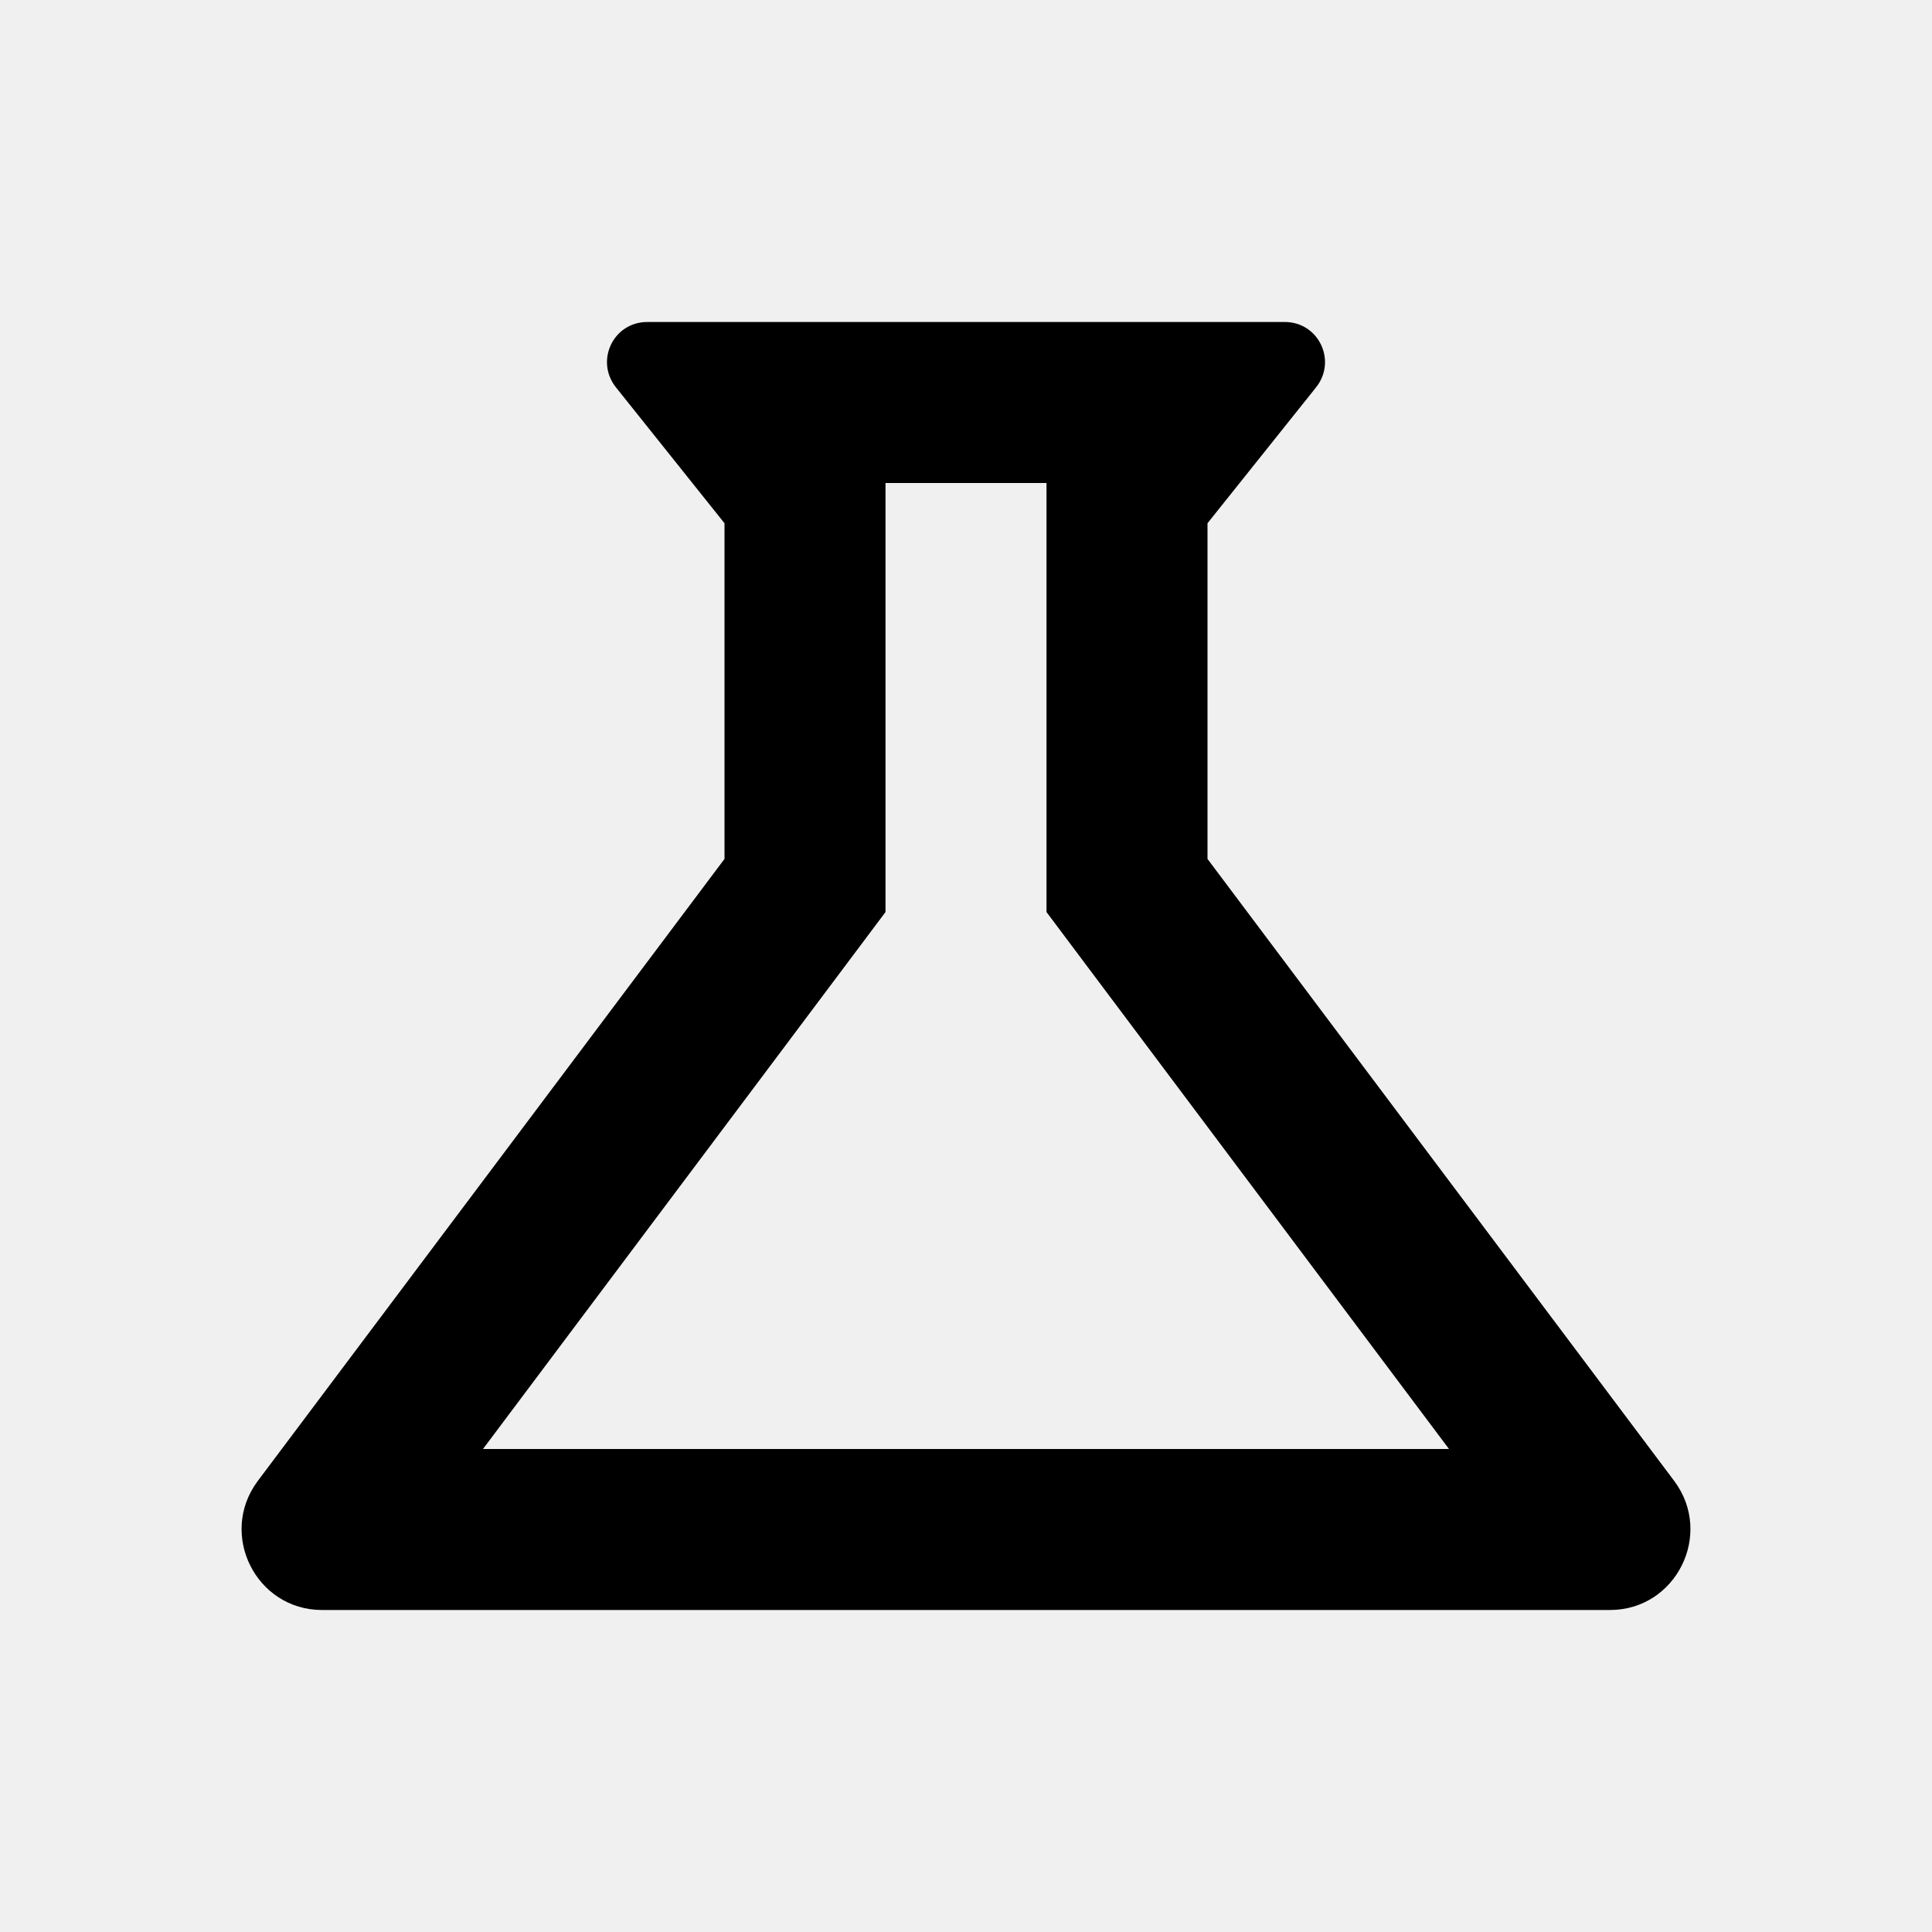
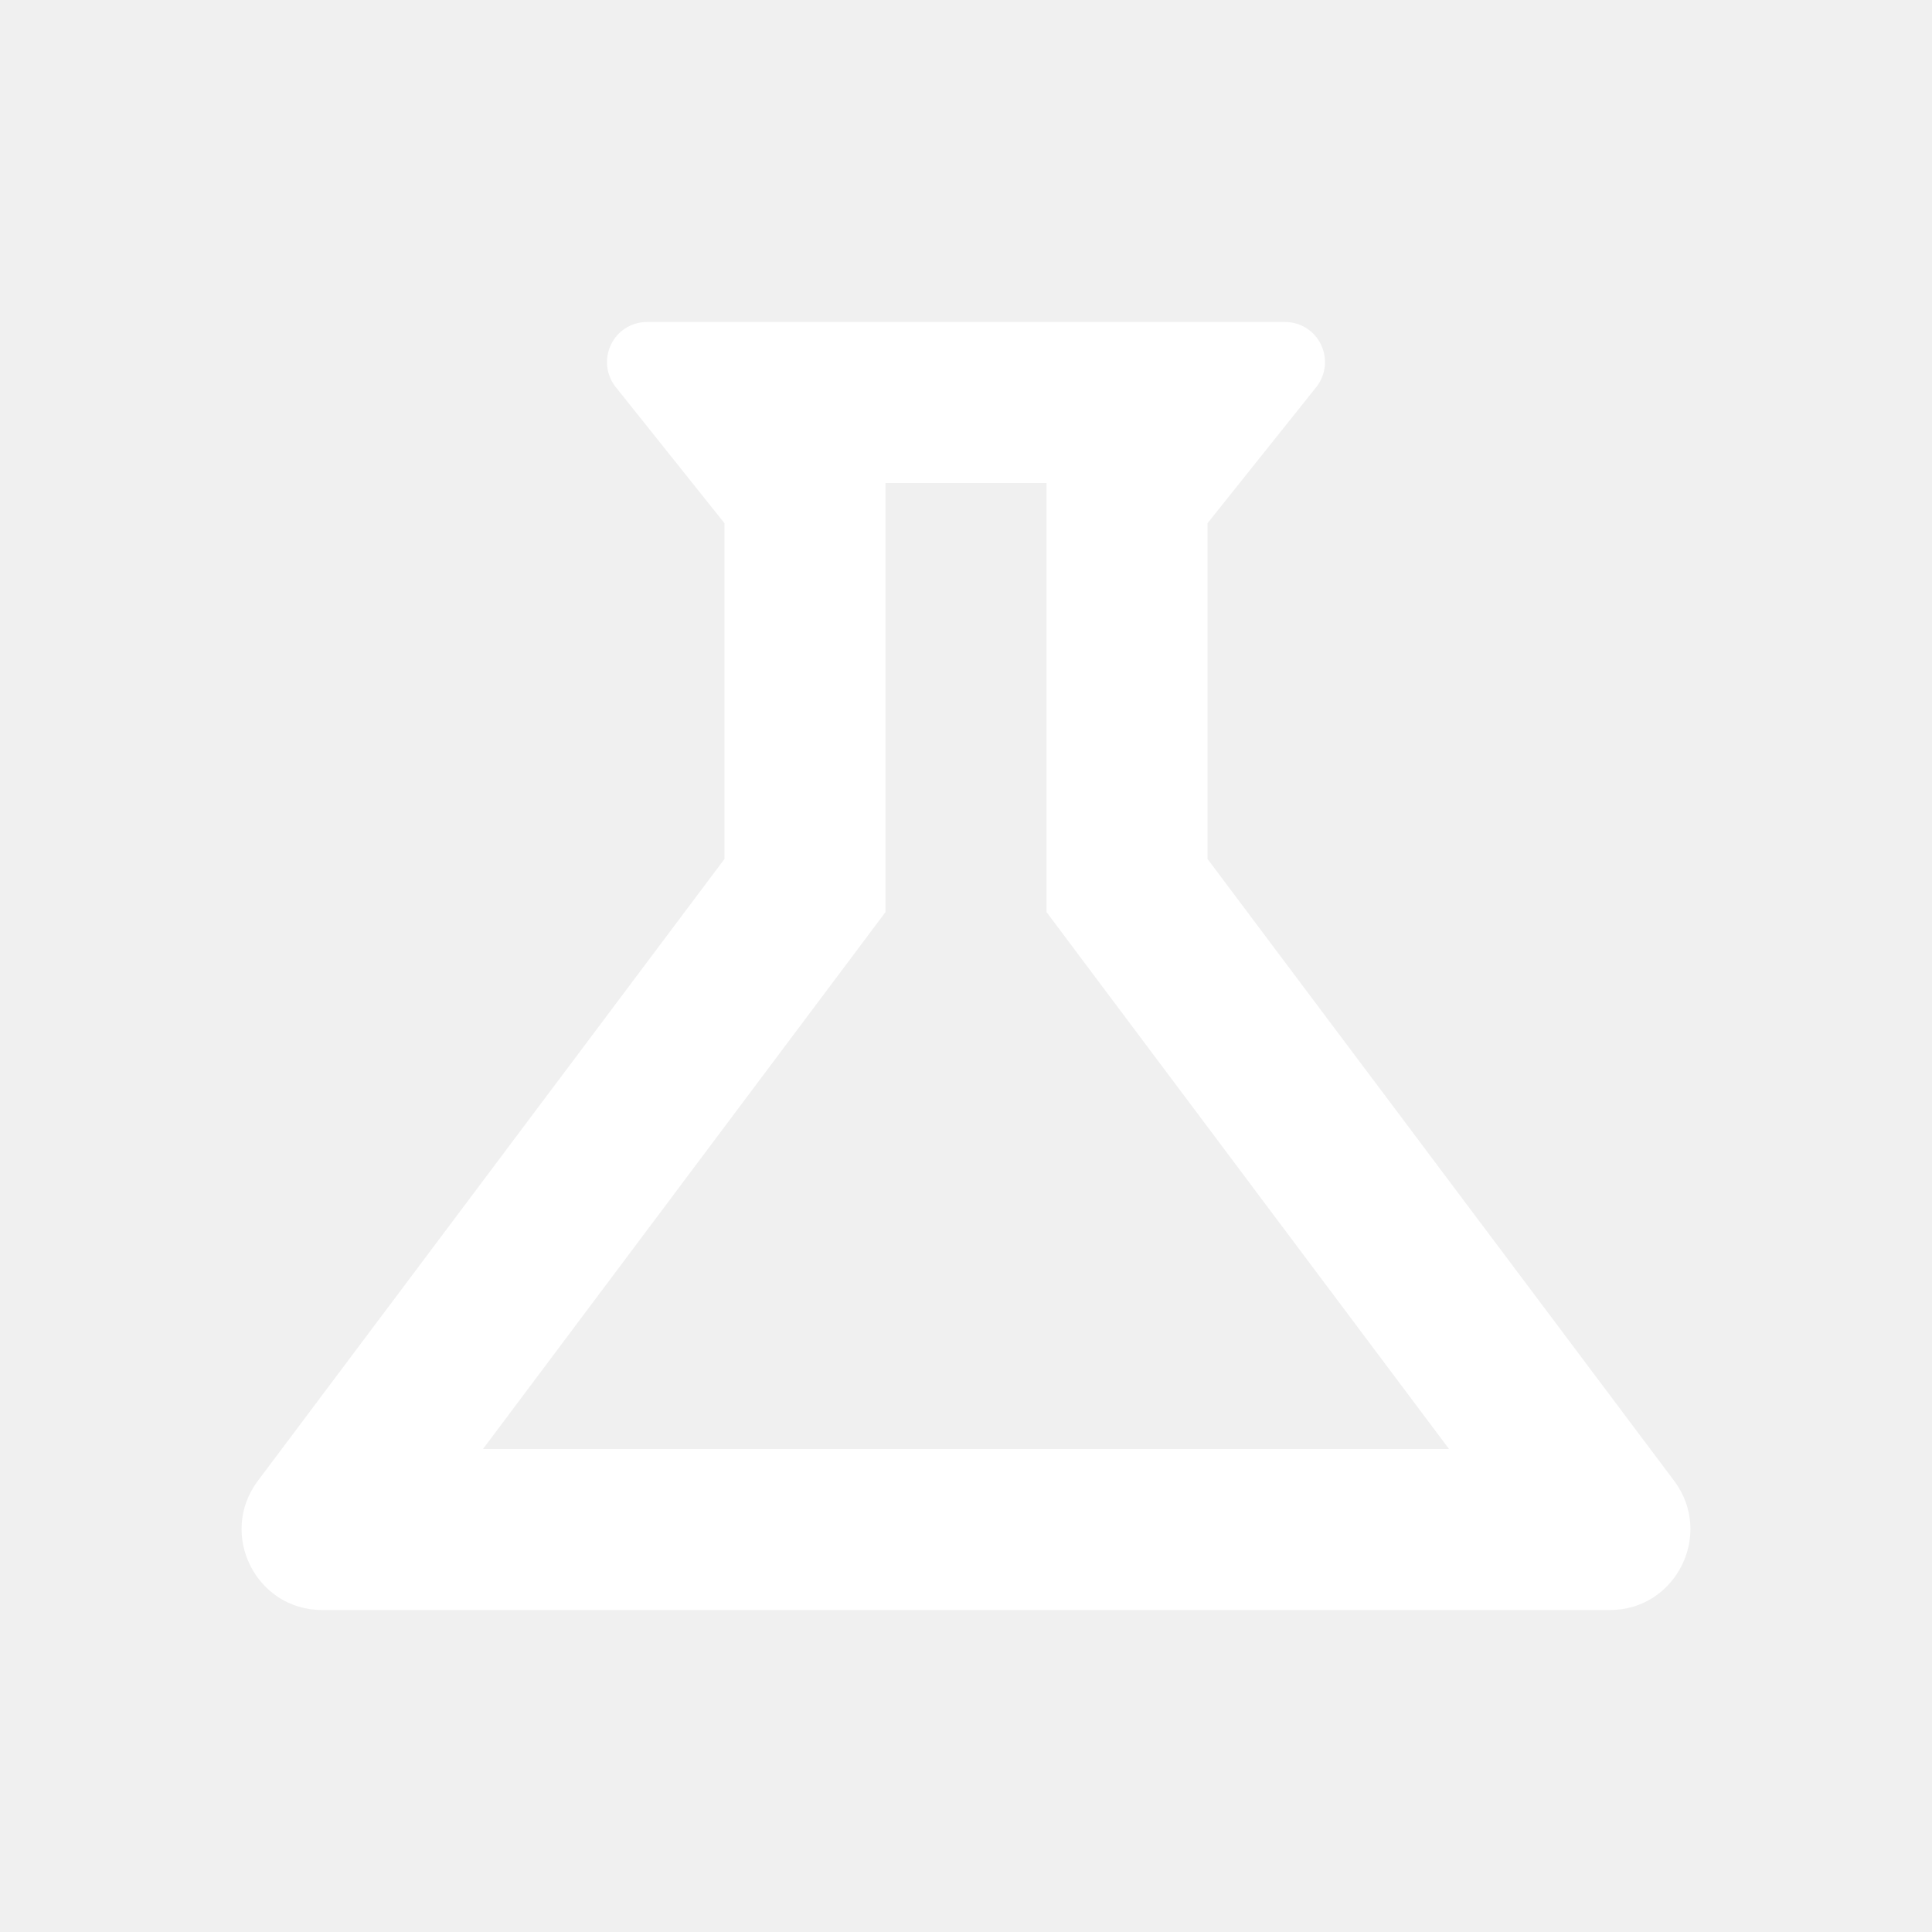
- <svg xmlns="http://www.w3.org/2000/svg" enable-background="new 0 0 24 24" height="24px" viewBox="0 0 24 24" width="24px" fill="#000000">
+ <svg xmlns="http://www.w3.org/2000/svg" enable-background="new 0 0 24 24" height="24px" viewBox="0 0 24 24" width="24px" fill="#ffffff">
  <g>
    <rect fill="none" height="24" width="24" />
  </g>
  <g>
    <path d="M13,11.33L18,18H6l5-6.67V6h2 M15.96,4H8.04C7.62,4,7.39,4.48,7.65,4.81L9,6.5v4.17L3.2,18.4C2.71,19.06,3.18,20,4,20h16 c0.82,0,1.29-0.94,0.8-1.6L15,10.67V6.5l1.35-1.69C16.61,4.48,16.38,4,15.96,4L15.96,4z" />
  </g>
</svg>
